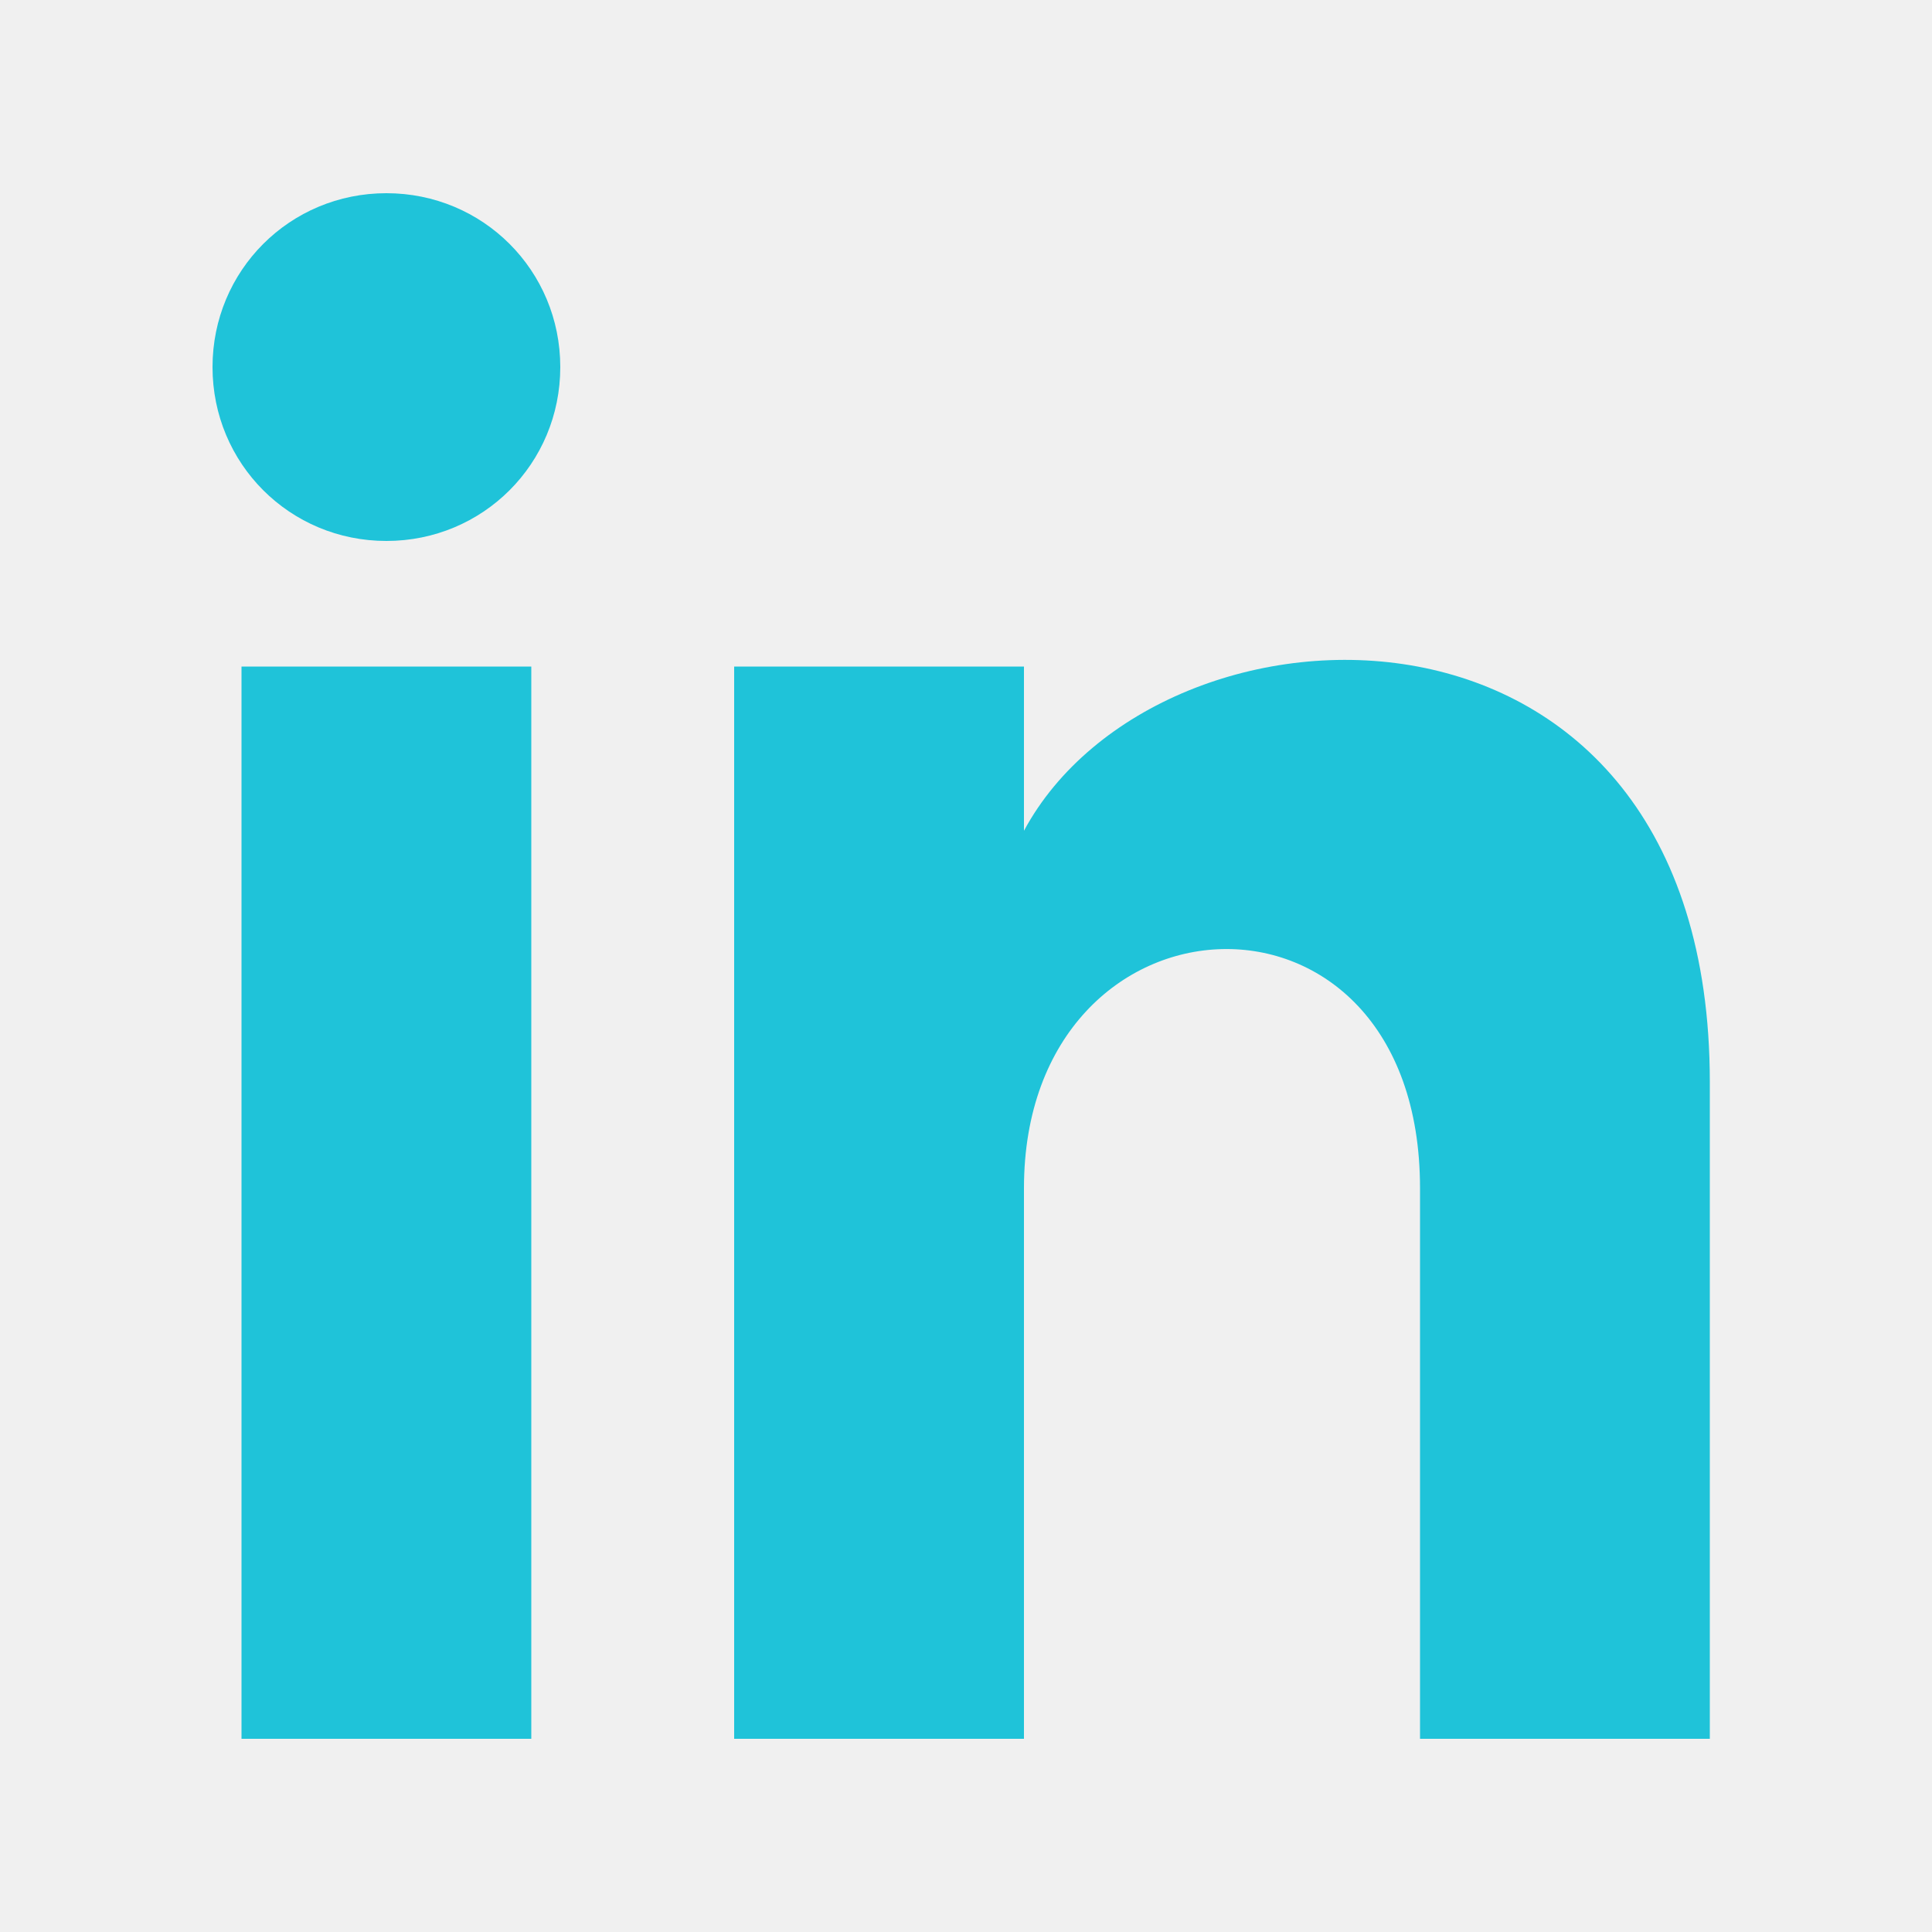
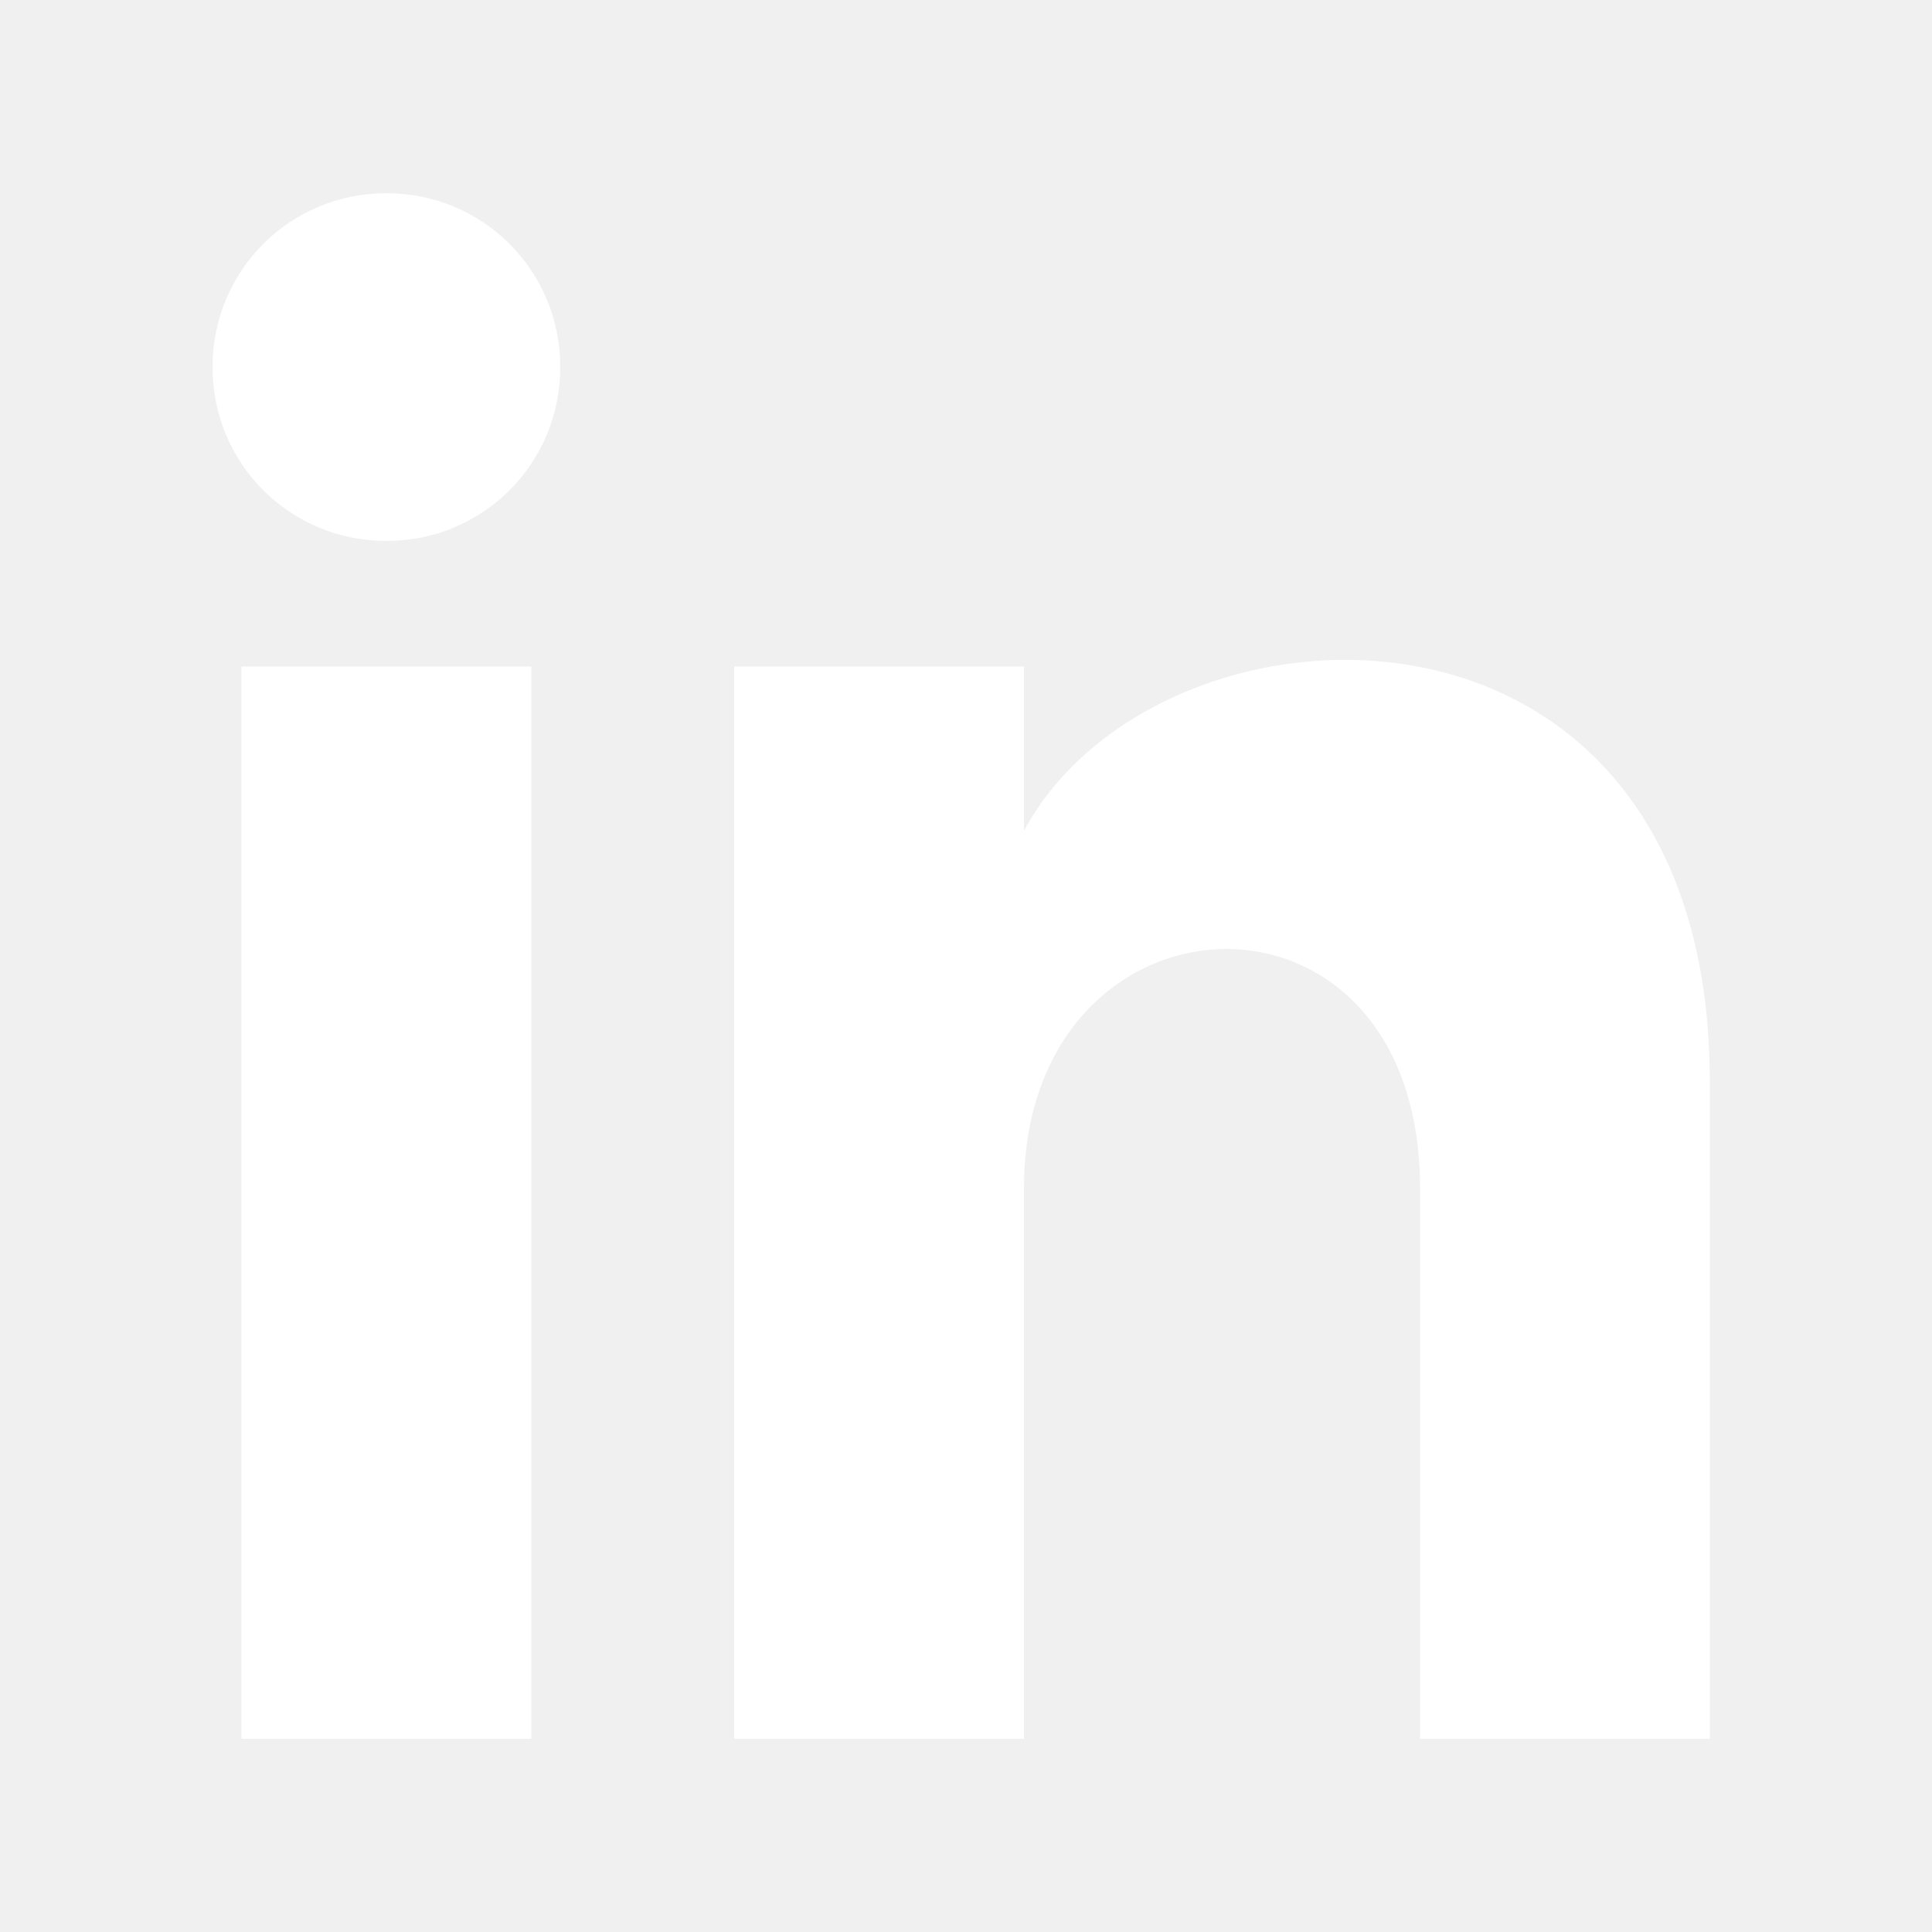
<svg xmlns="http://www.w3.org/2000/svg" width="800px" height="800px" viewBox="0 0 20 20">
  <rect x="0" fill="none" width="20" height="20" />
  <g>
-     <path fill="#1fc3d9" d="M2.5 18h3V6.9h-3V18zM4 2c-1 0-1.8.8-1.8 1.8S3 5.6 4 5.6s1.8-.8 1.8-1.8S5 2 4 2zm6.6 6.6V6.9h-3V18h3v-5.7c0-3.2 4.1-3.4 4.1 0V18h3v-6.8c0-5.4-5.7-5.2-7.1-2.6z" />
+     <path fill="#fff" d="M2.5 18h3V6.9h-3V18zM4 2c-1 0-1.8.8-1.8 1.8S3 5.6 4 5.6s1.8-.8 1.8-1.8S5 2 4 2zm6.6 6.6V6.9h-3V18h3v-5.7c0-3.2 4.1-3.4 4.1 0V18h3v-6.8c0-5.4-5.7-5.2-7.1-2.6z" />
  </g>
</svg>
